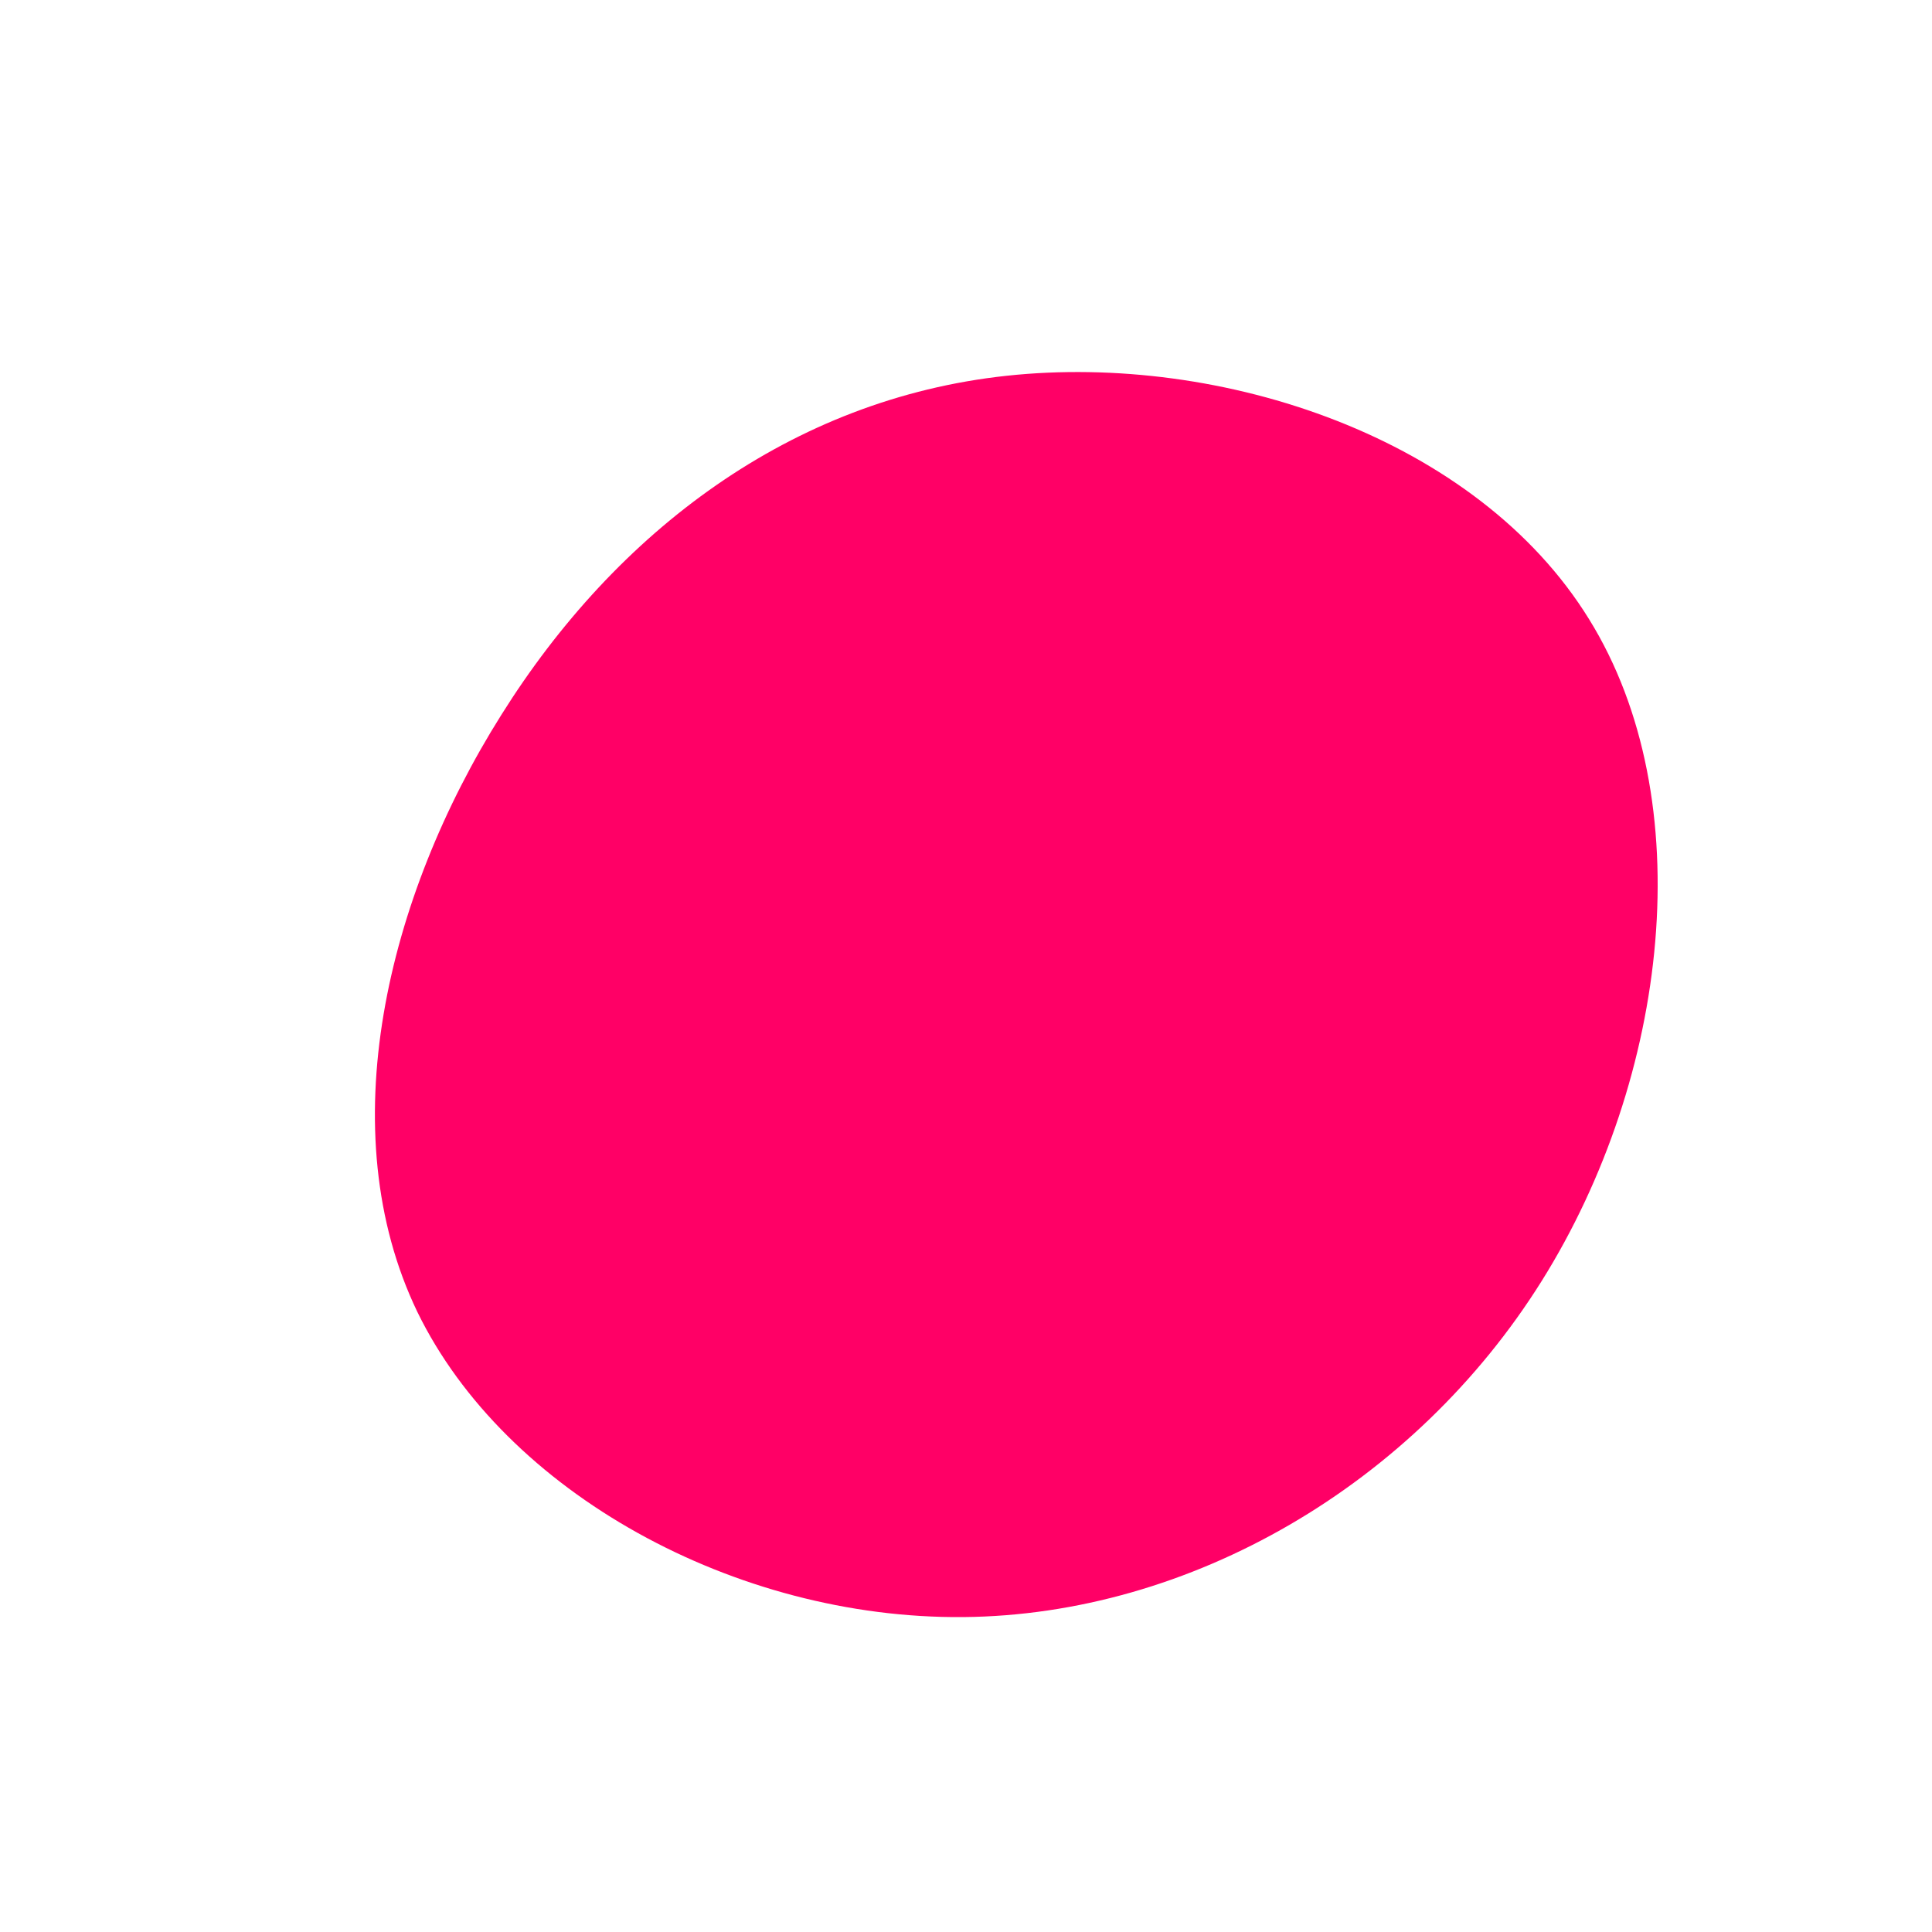
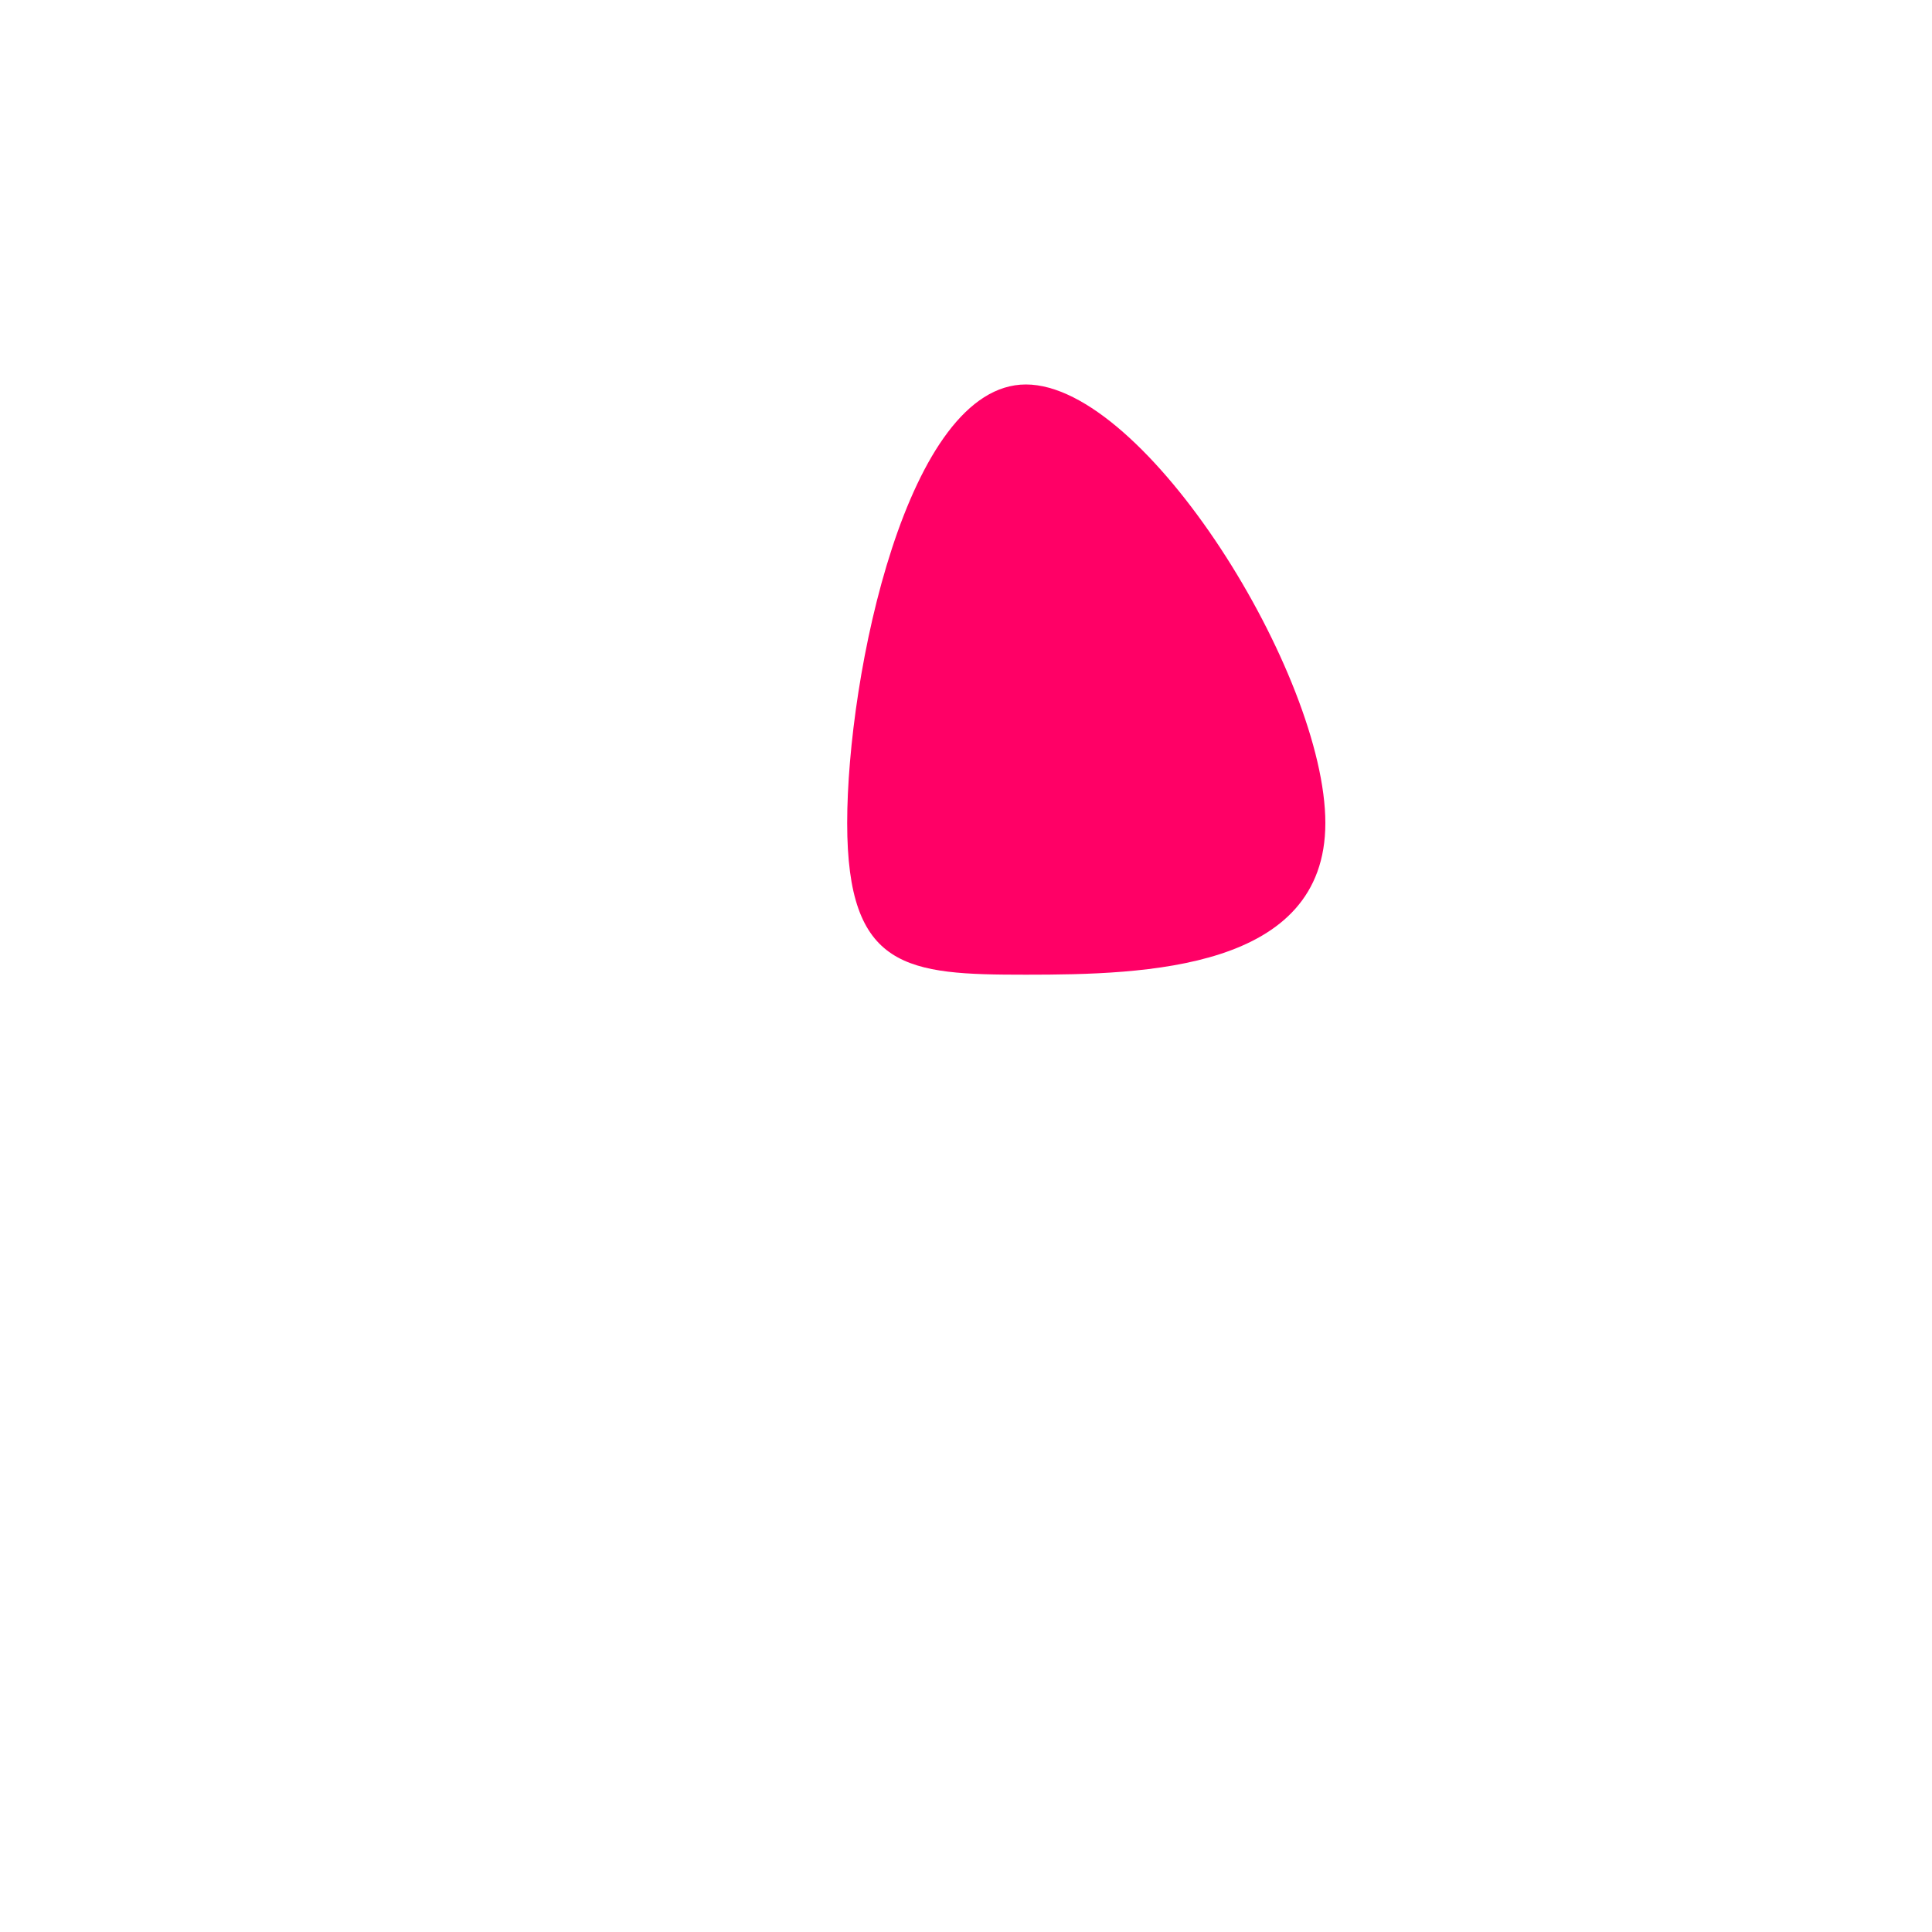
<svg xmlns="http://www.w3.org/2000/svg" viewBox="0 0 200 200">
-   <path d="m64.5-35.9c11.6 18.7 8.3 47.4-4.9 68.5s-36.4 34.6-59.9 34.8c-23.6.2-47.4-12.9-56.5-31.6-9-18.7-3.2-42.9 8.7-61.8 11.9-19 30-32.7 52.3-35.1s48.7 6.4 60.3 25.2z" fill="#f06" transform="translate(100 100)" />
+   <path fill="#FF0066" d="M37.2,-14.8C37.2,0.4,18.6,0.9,6.2,0.9C-6.1,0.9,-12.3,0.4,-12.3,-14.8C-12.3,-30.1,-6.1,-60.2,6.2,-60.2C18.6,-60.2,37.2,-30.1,37.2,-14.8Z" transform="translate(100 100)" />
</svg>
